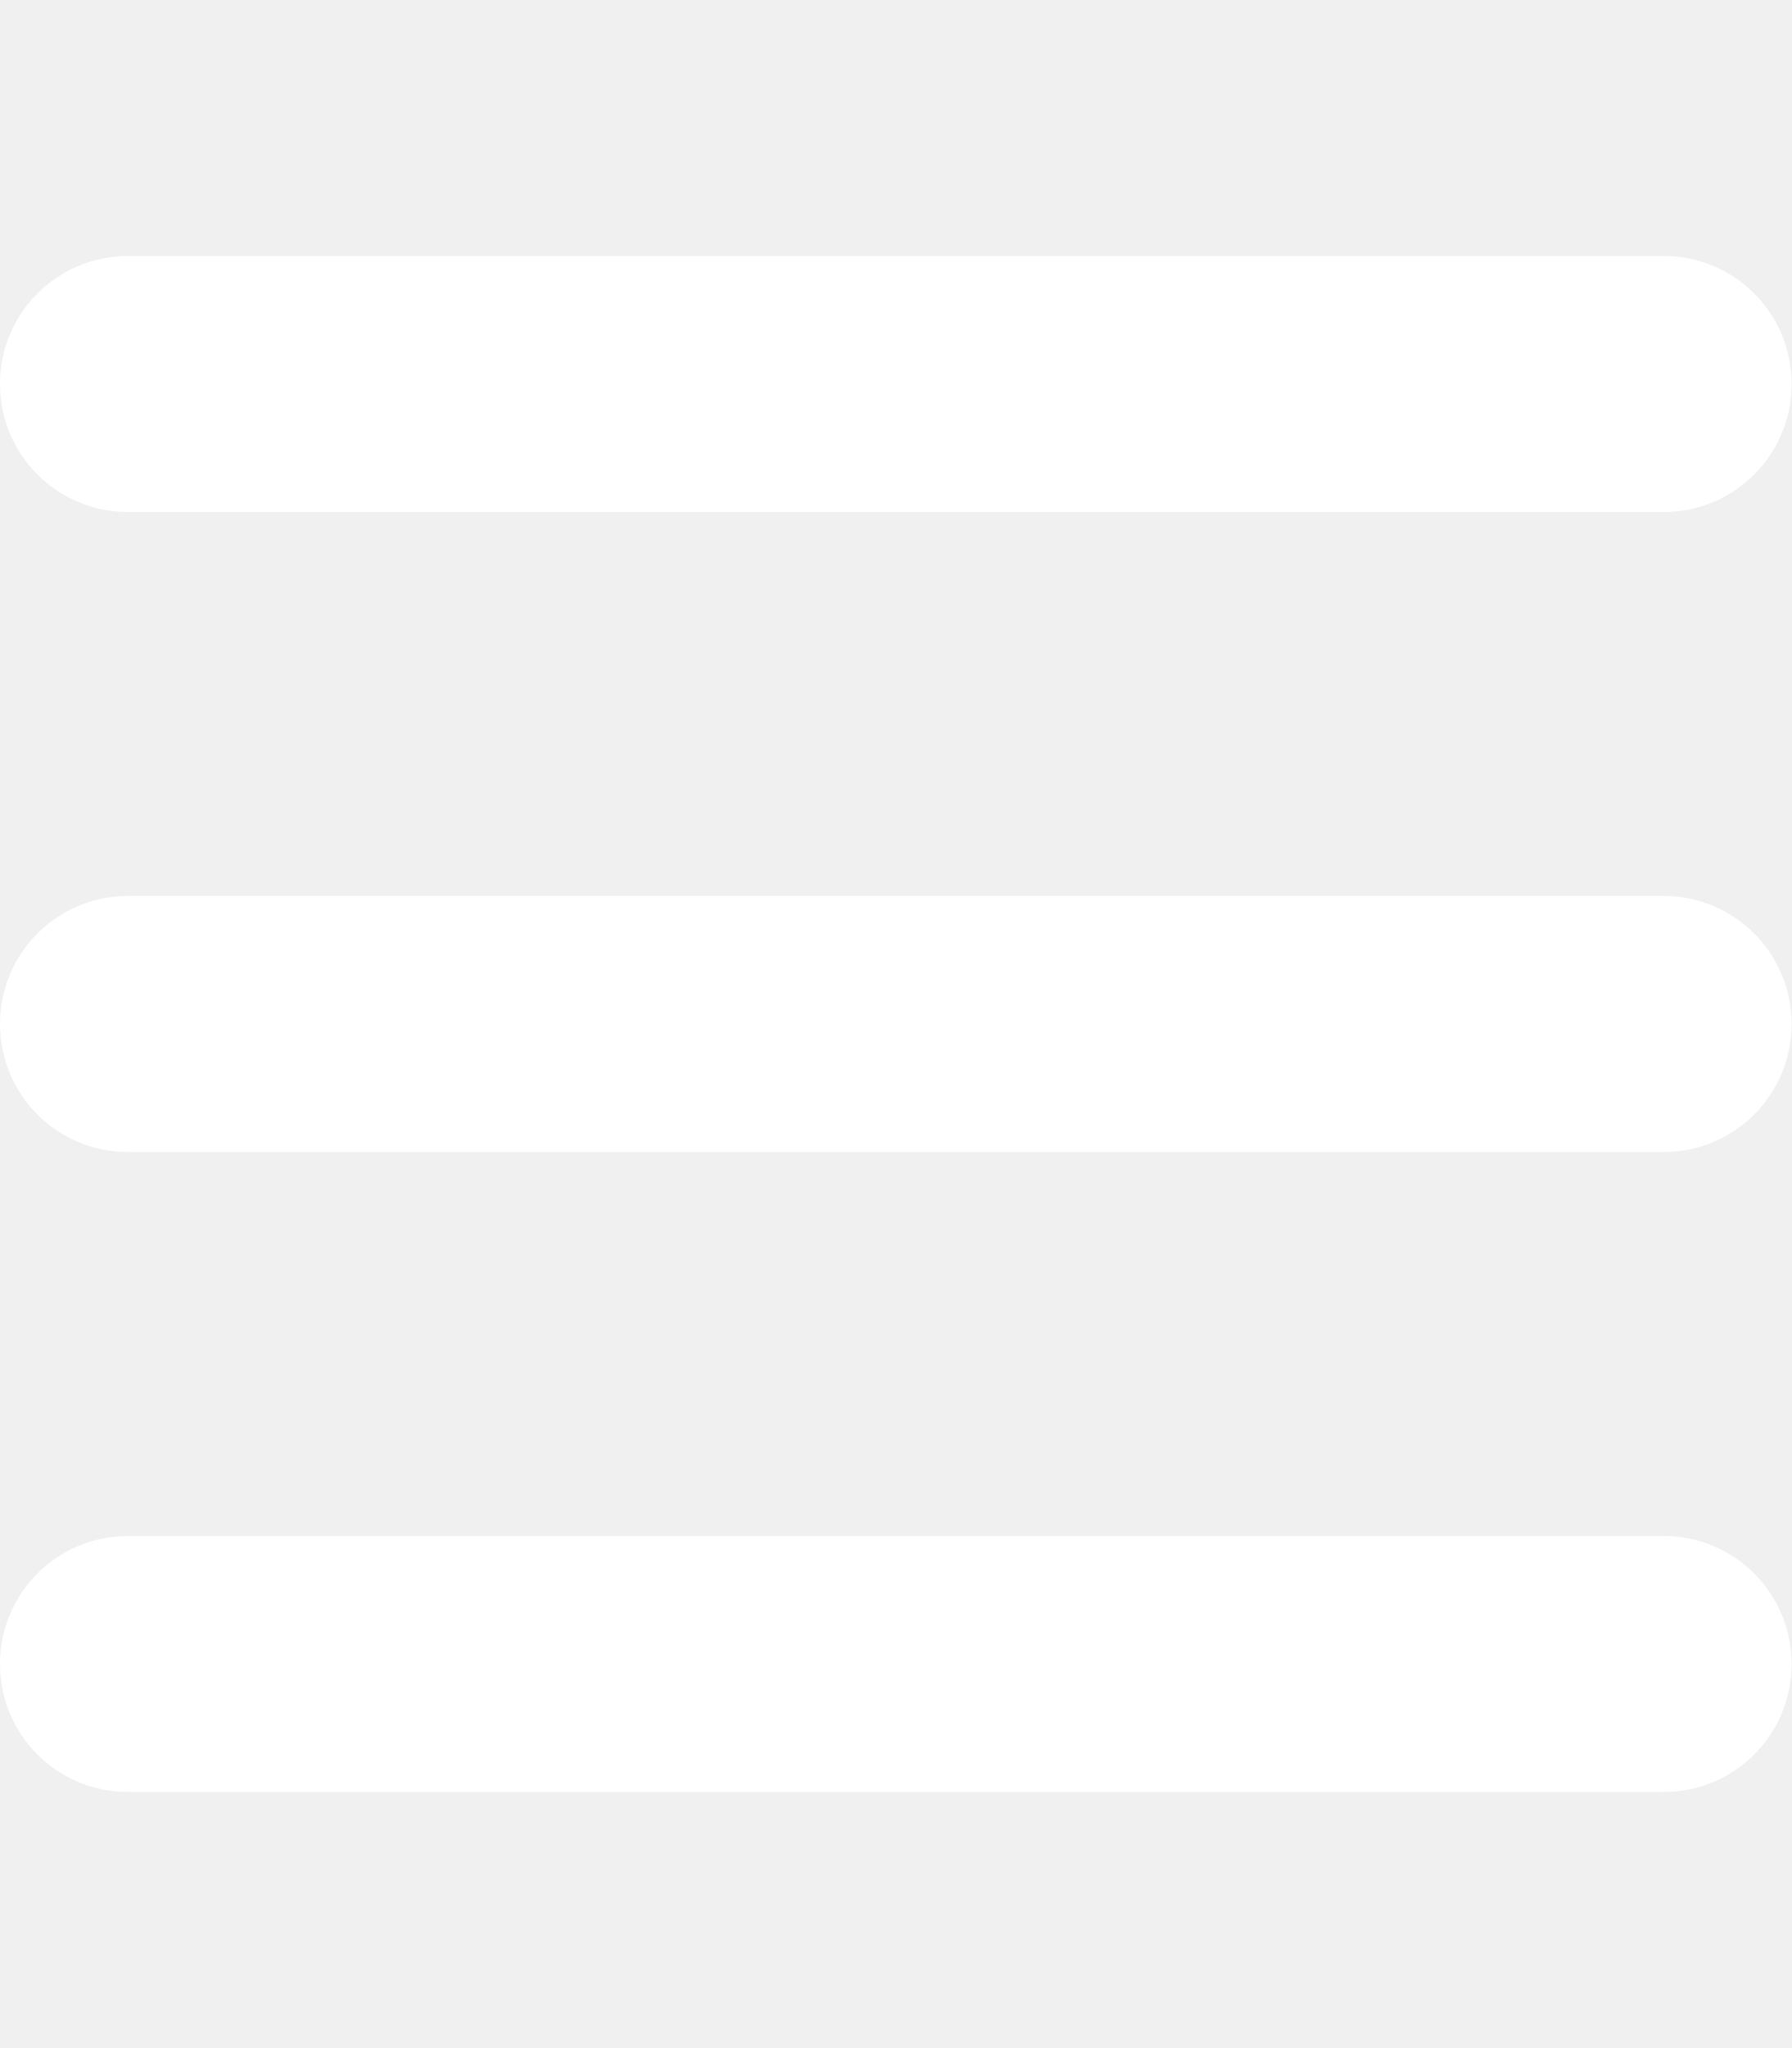
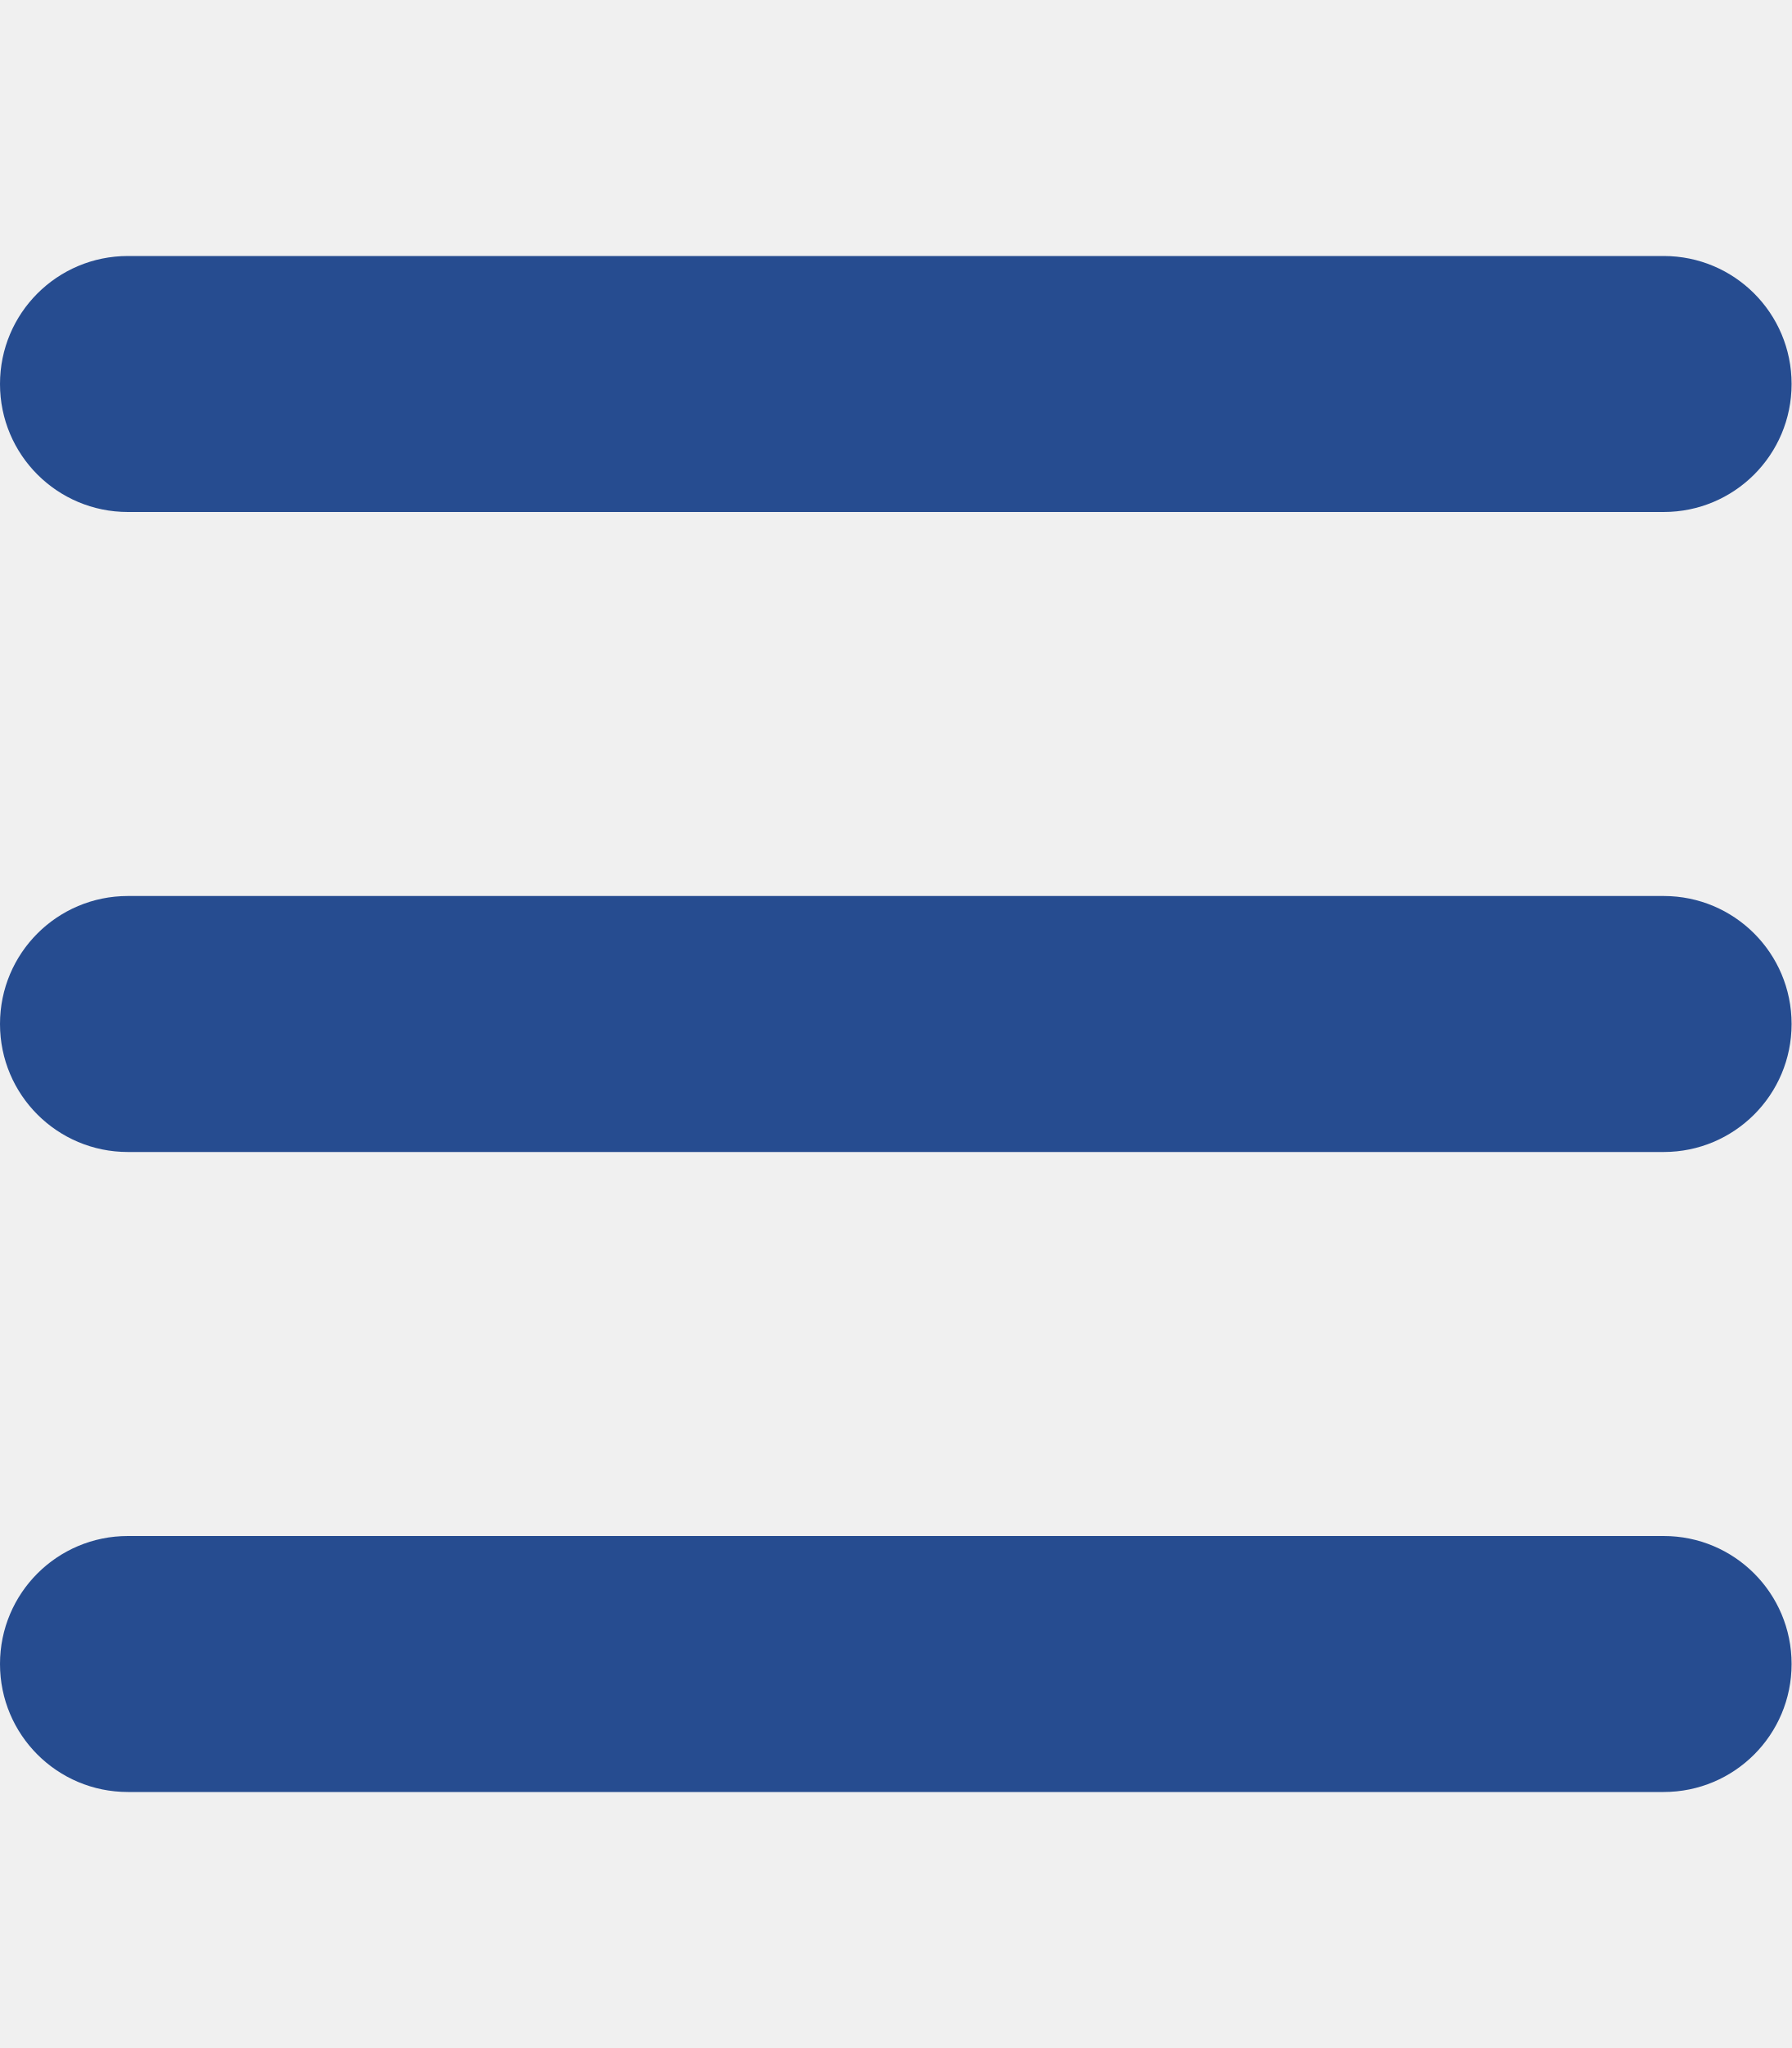
<svg xmlns="http://www.w3.org/2000/svg" viewBox="0 0 448 512">
-   <path fill="#ffffff" d="M0 96C0 78.3 14.3 64 32 64H416c17.7 0 32 14.3 32 32s-14.3 32-32 32H32C14.3 128 0 113.7 0 96zM0 256c0-17.7 14.3-32 32-32H416c17.7 0 32 14.3 32 32s-14.3 32-32 32H32c-17.7 0-32-14.3-32-32zM448 416c0 17.7-14.3 32-32 32H32c-17.7 0-32-14.3-32-32s14.3-32 32-32H416c17.7 0 32 14.3 32 32z" />
+   <path fill="#264C90" d="M0 96C0 78.3 14.3 64 32 64H416c17.7 0 32 14.3 32 32s-14.3 32-32 32H32C14.3 128 0 113.7 0 96zM0 256c0-17.7 14.3-32 32-32H416c17.7 0 32 14.3 32 32s-14.3 32-32 32H32c-17.7 0-32-14.3-32-32zM448 416c0 17.7-14.3 32-32 32H32c-17.7 0-32-14.3-32-32s14.3-32 32-32H416c17.7 0 32 14.3 32 32z" />
</svg>
